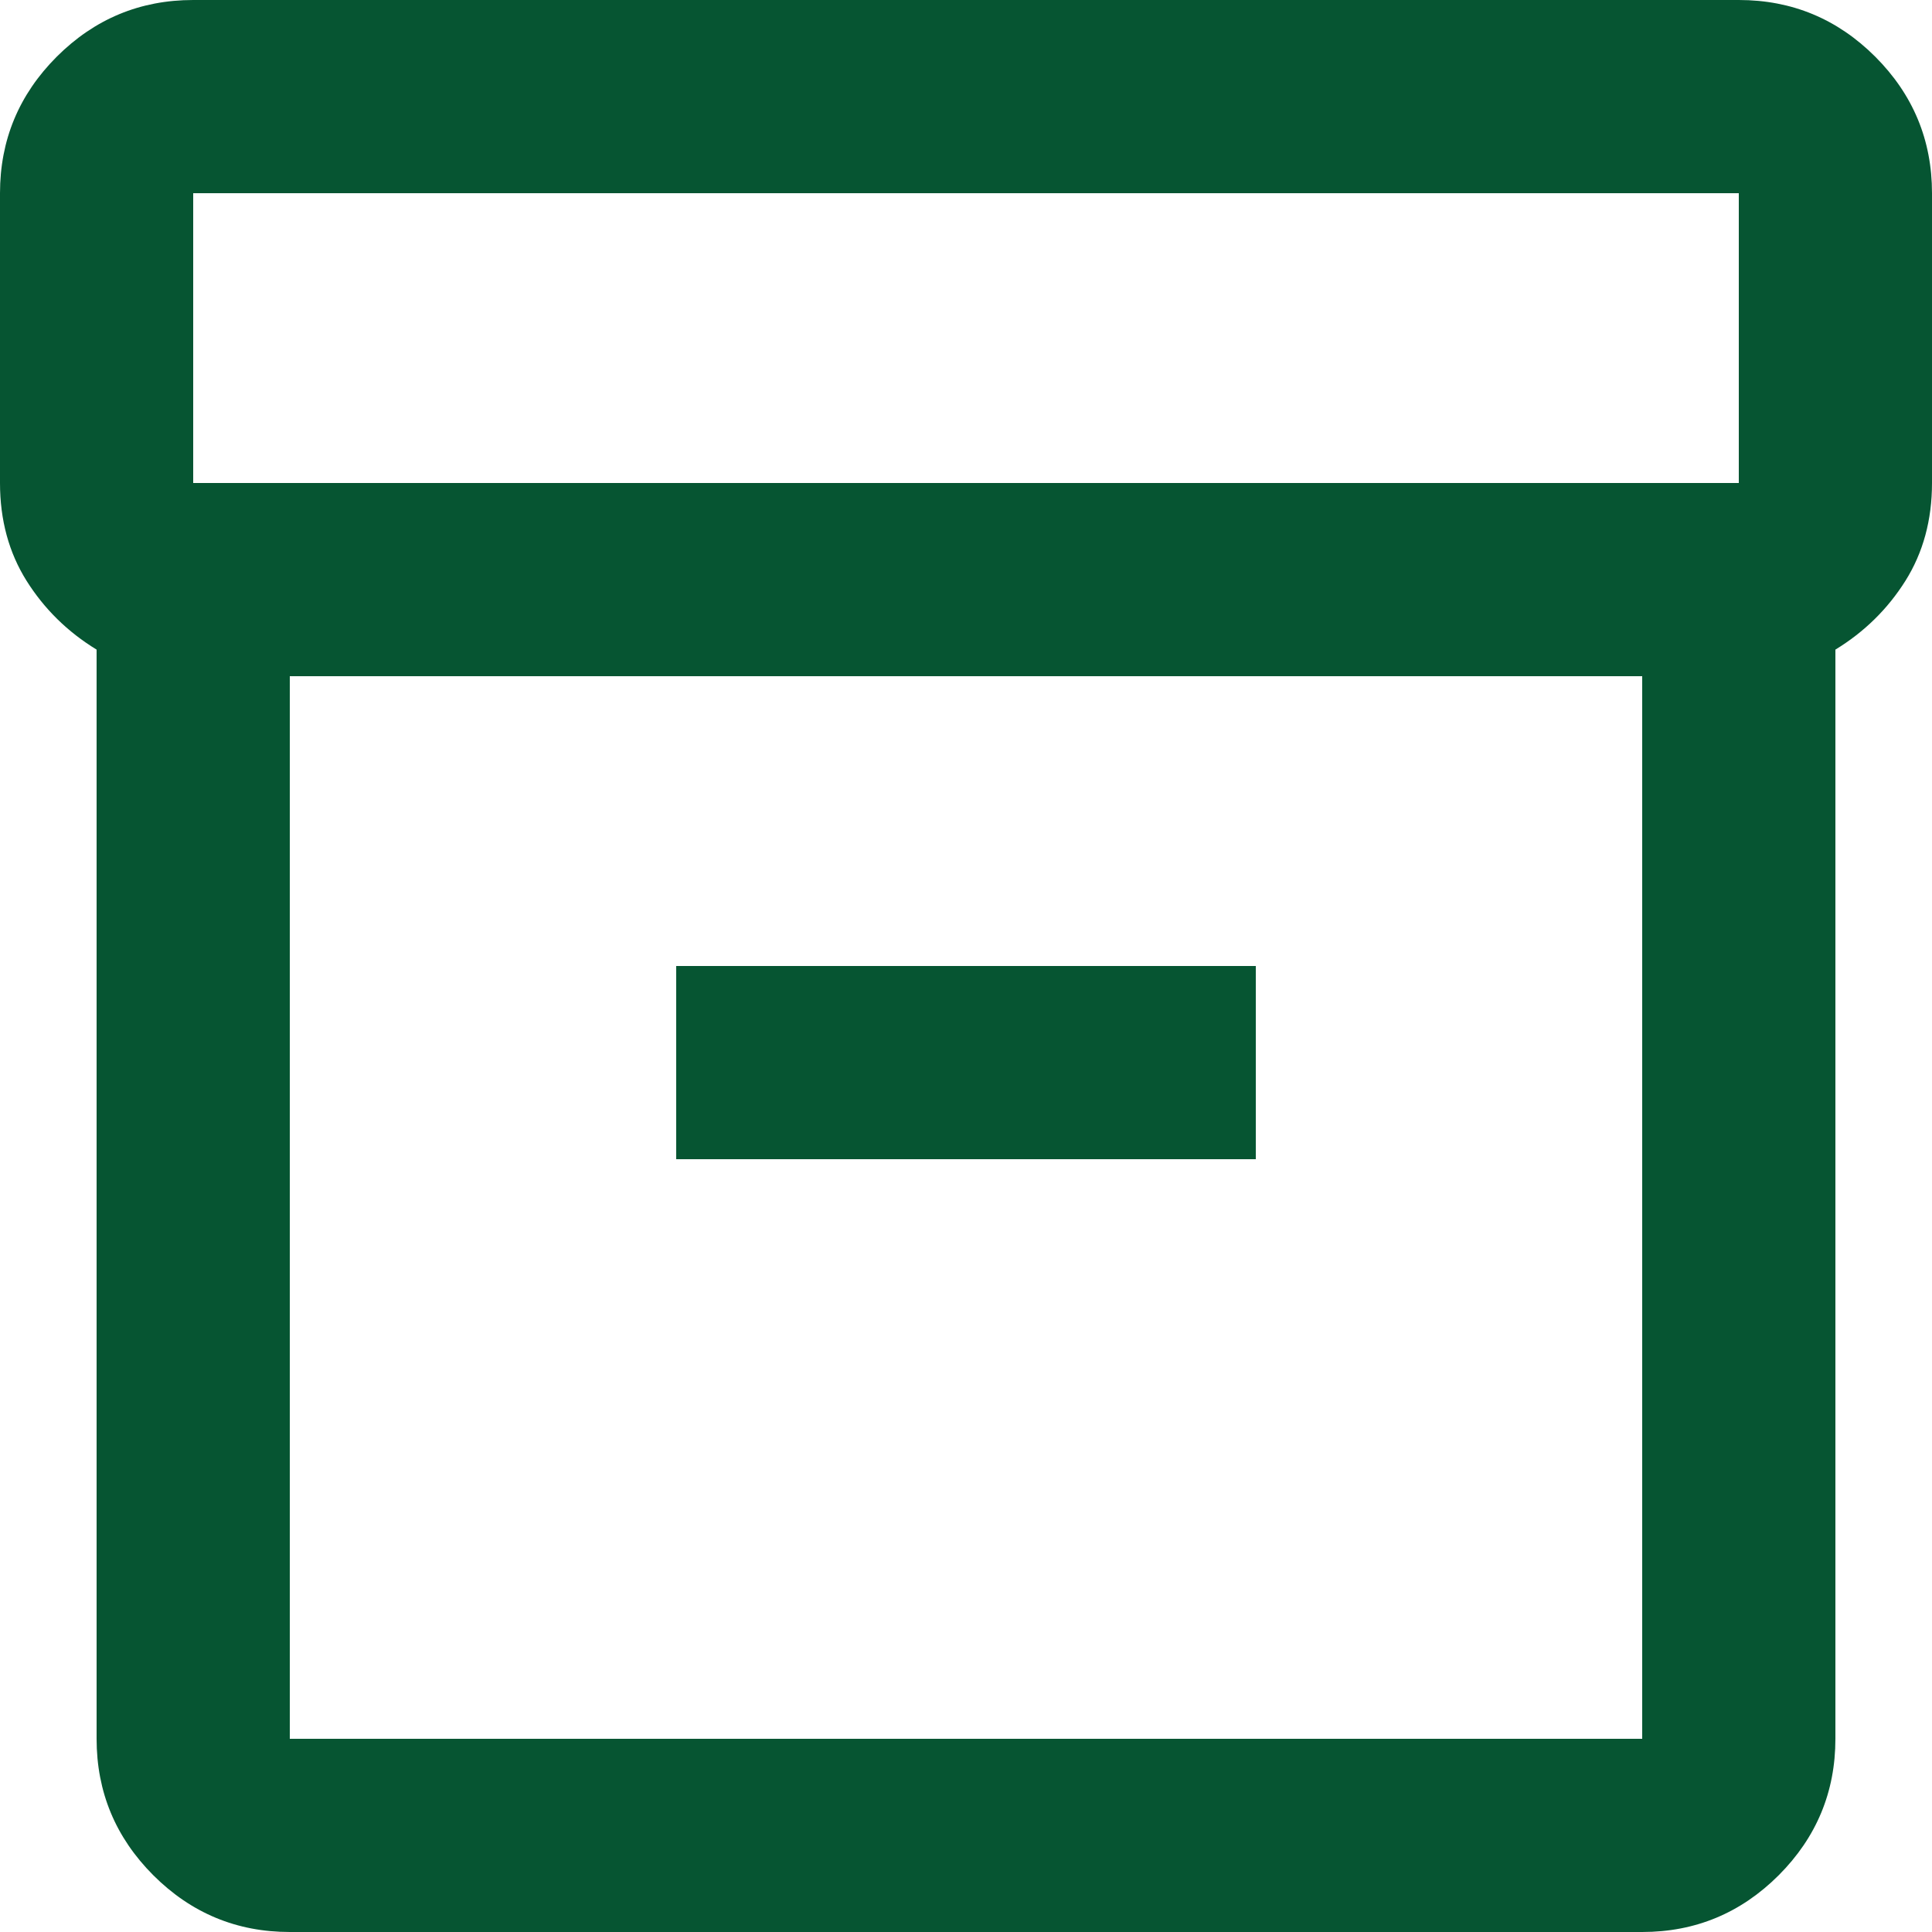
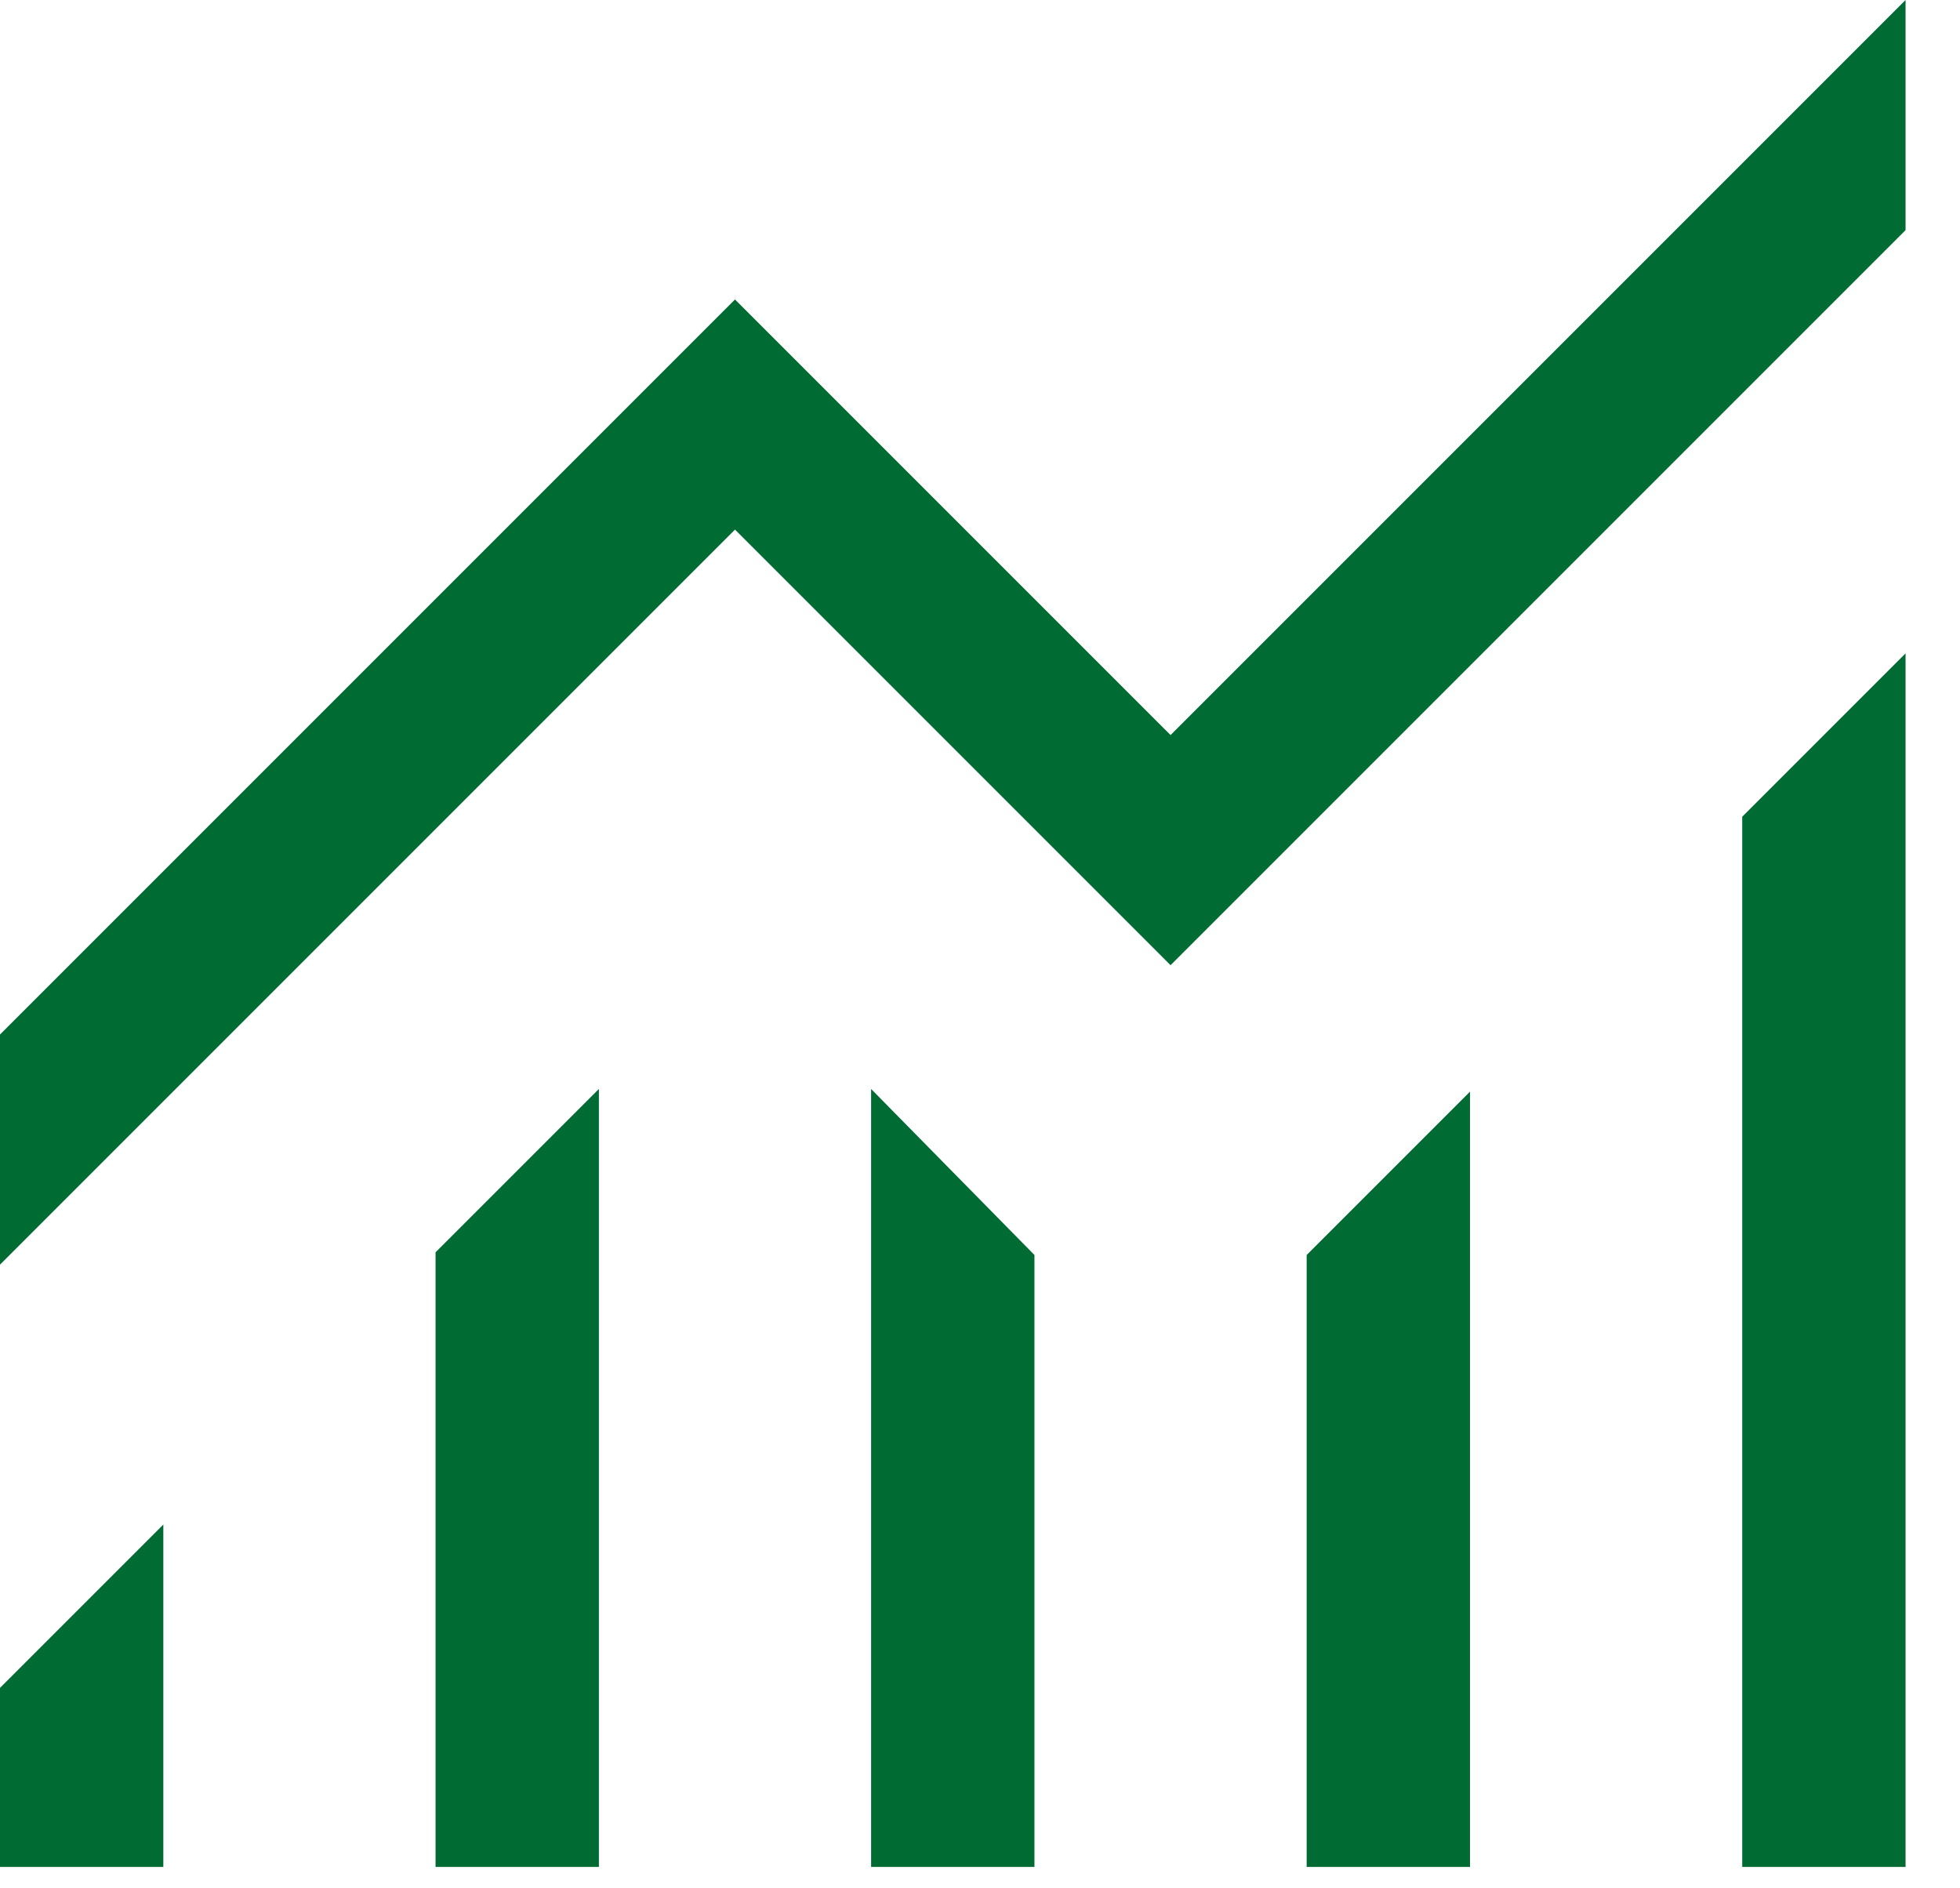
- <svg xmlns="http://www.w3.org/2000/svg" width="25" height="25" viewBox="0 0 25 25" fill="none">
-   <path d="M3.75 25C3.062 25 2.474 24.755 1.984 24.266C1.495 23.776 1.25 23.188 1.25 22.5V8.406C0.875 8.177 0.573 7.88 0.344 7.516C0.115 7.151 0 6.729 0 6.25V2.5C0 1.812 0.245 1.224 0.734 0.734C1.224 0.245 1.812 0 2.5 0H22.5C23.188 0 23.776 0.245 24.266 0.734C24.755 1.224 25 1.812 25 2.5V6.25C25 6.729 24.885 7.151 24.656 7.516C24.427 7.88 24.125 8.177 23.75 8.406V22.5C23.75 23.188 23.505 23.776 23.016 24.266C22.526 24.755 21.938 25 21.25 25H3.75ZM3.75 8.75V22.5H21.25V8.75H3.75ZM2.5 6.25H22.5V2.5H2.5V6.25ZM8.75 15H16.25V12.5H8.75V15Z" fill="#065532" />
+ <svg xmlns="http://www.w3.org/2000/svg" width="27" height="26" viewBox="0 0 27 26" fill="none">
+   <path d="M0 25.716V23.25L2.25 21V25.716H0ZM6 25.716V17.25L8.25 15V25.716H6ZM12 25.716V15L14.25 17.287V25.716H12ZM18 25.716V17.287L20.25 15.037V25.716H18ZM24 25.716V11.25L26.25 9V25.716H24ZM0 17.42V14.25L10.125 4.125L16.125 10.125L26.25 0V3.17L16.125 13.295L10.125 7.295L0 17.42Z" fill="#006B33" />
</svg>
